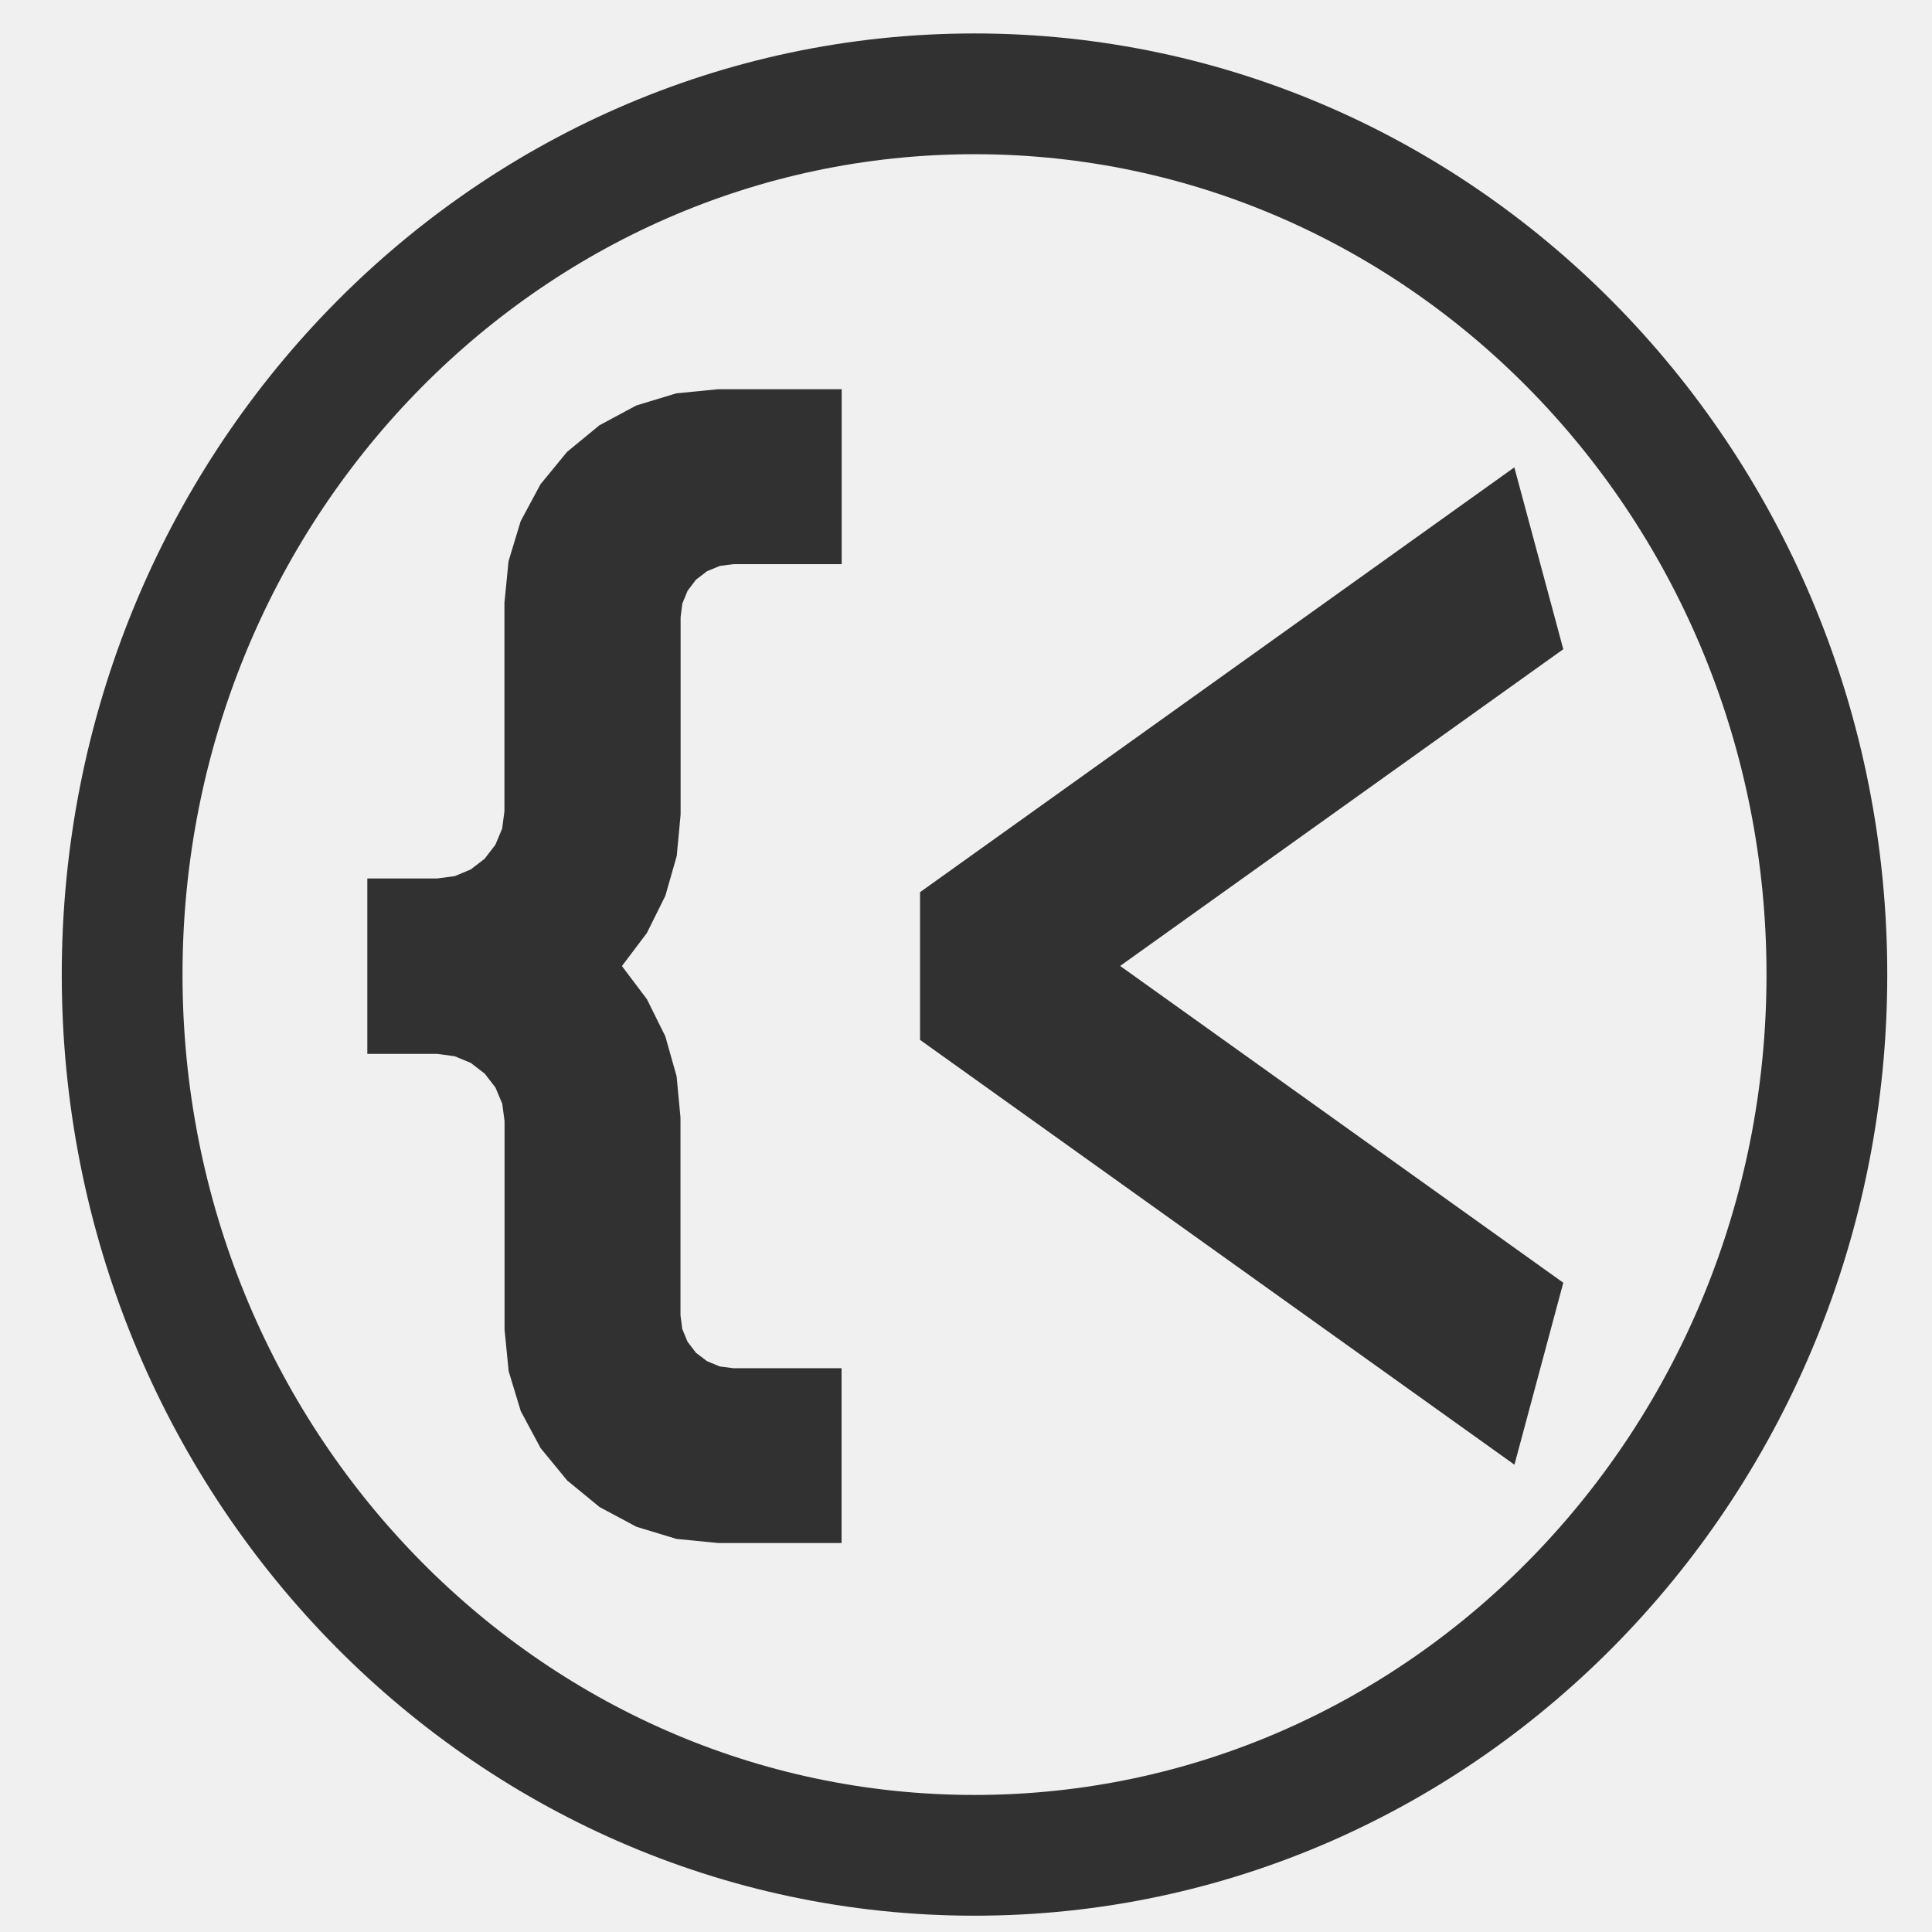
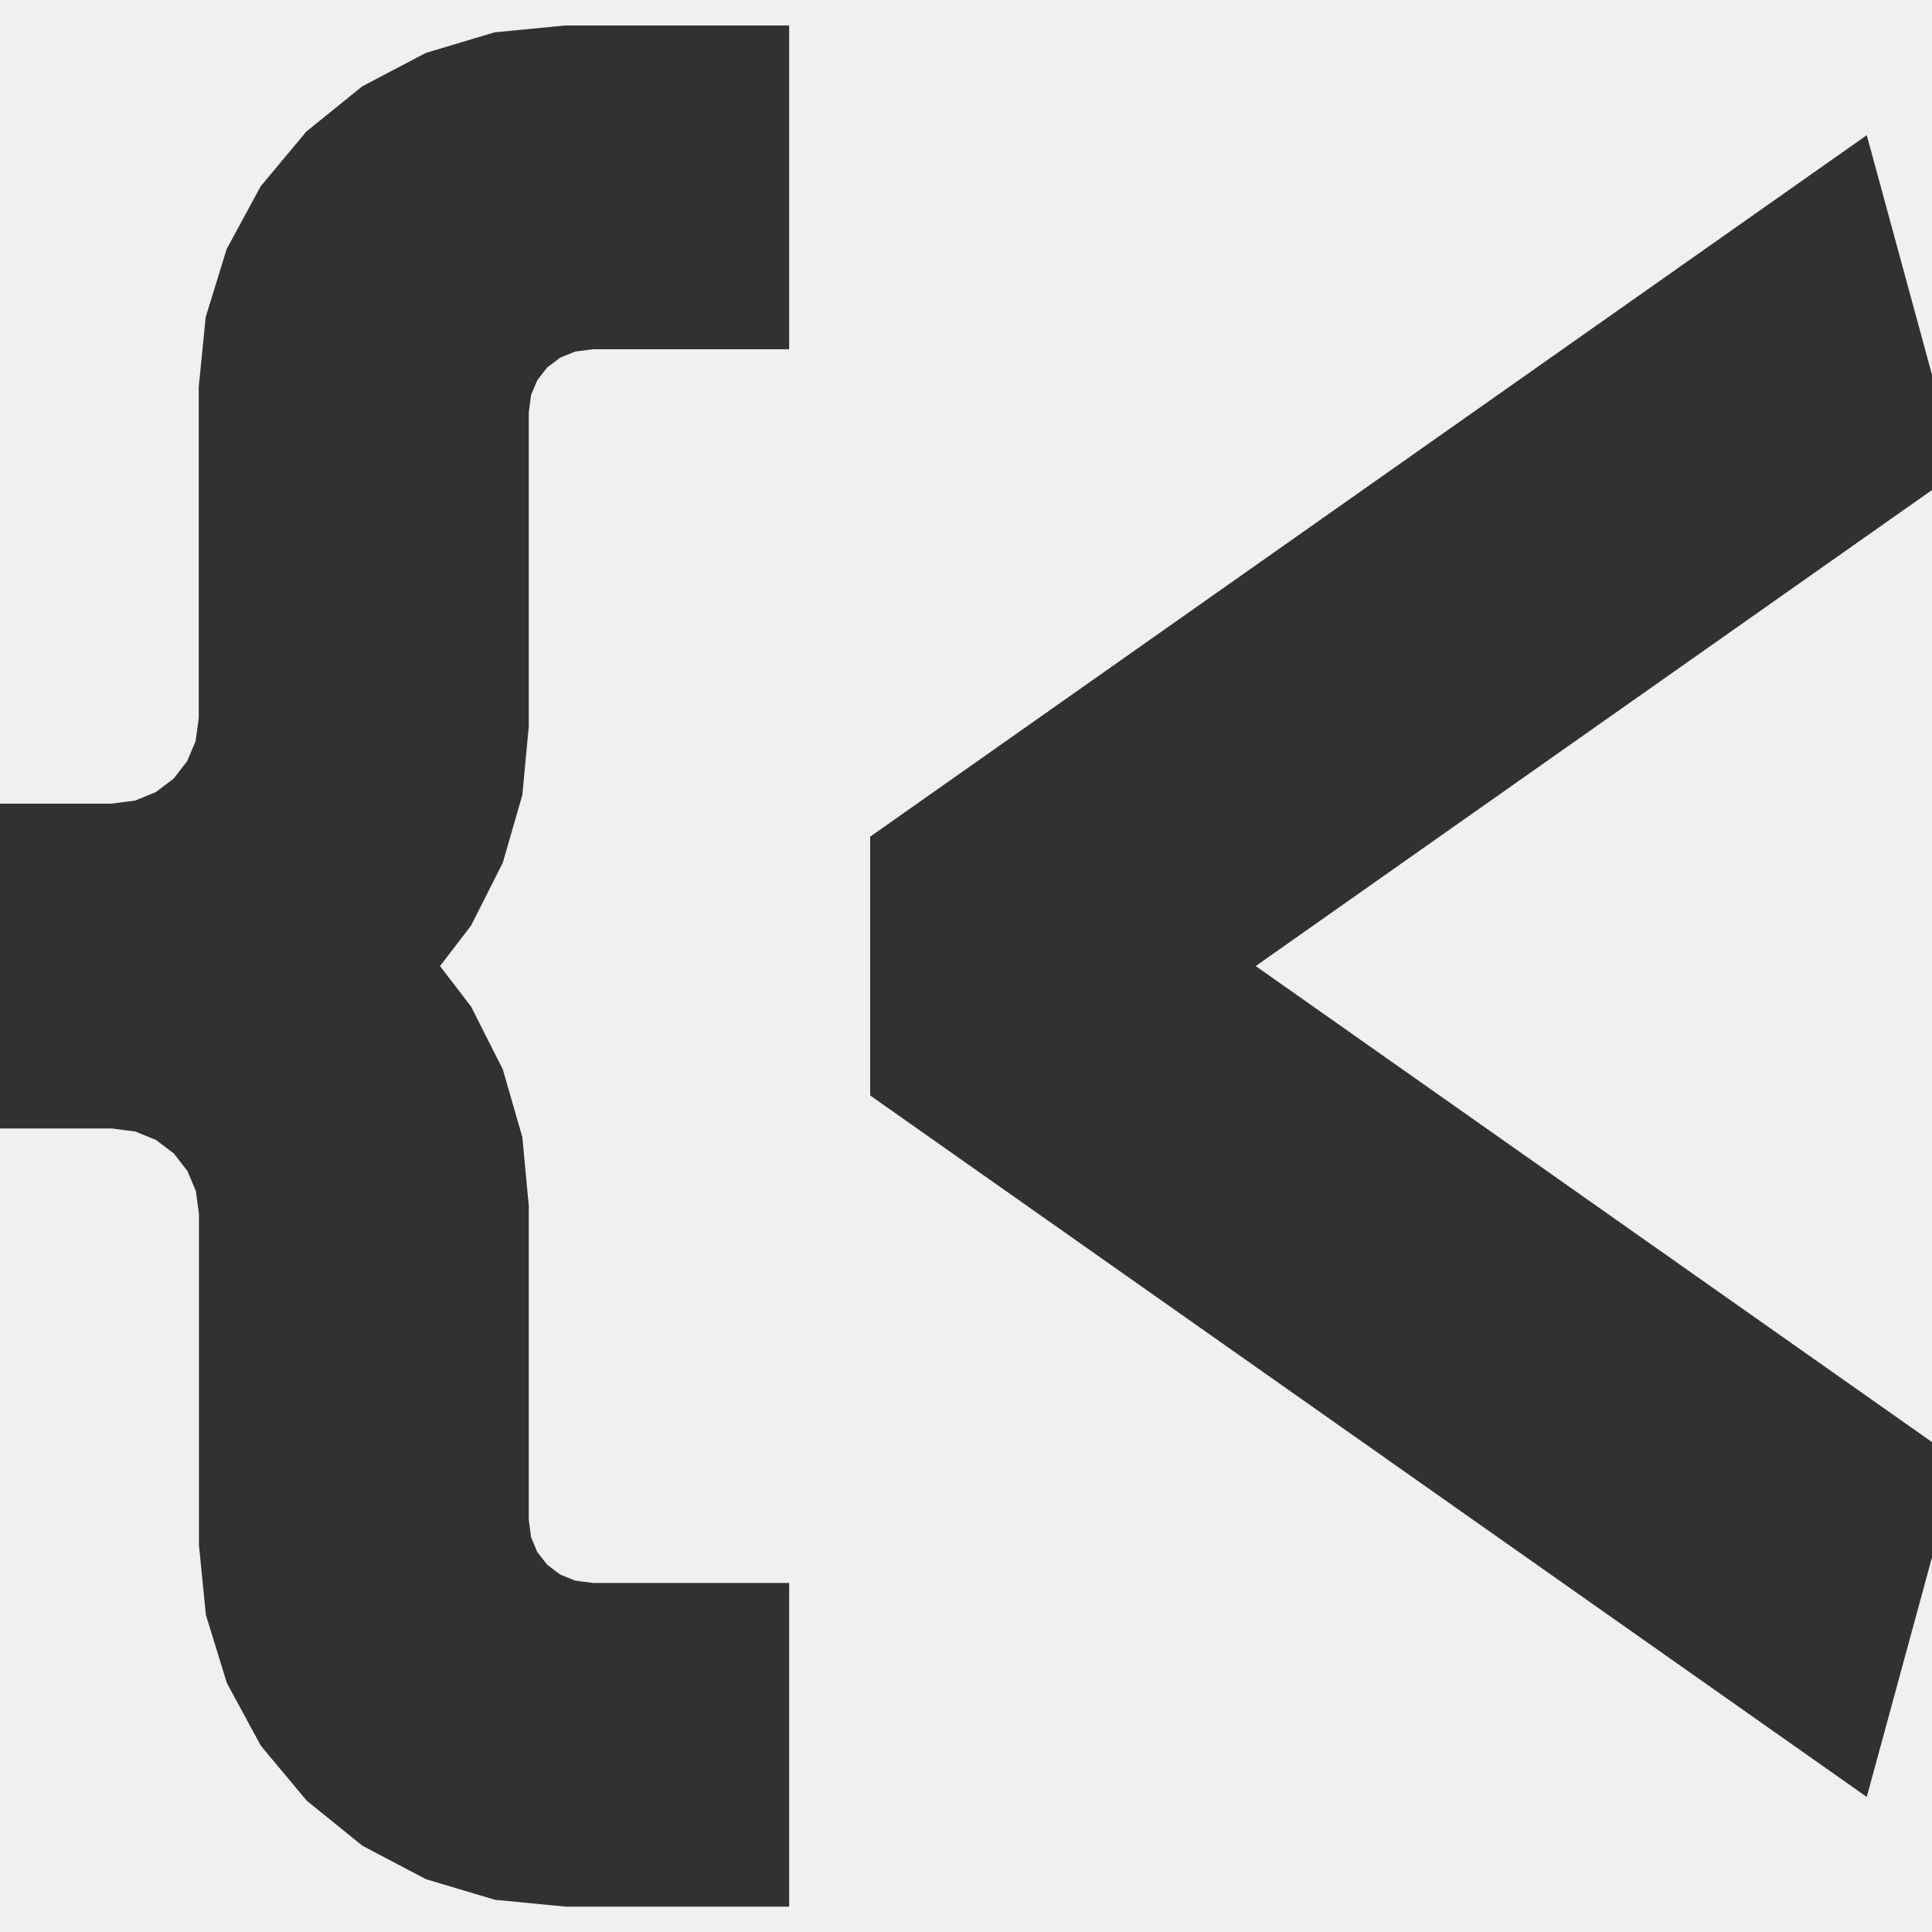
- <svg xmlns="http://www.w3.org/2000/svg" width="32" height="32" viewBox="0 0 32 32" fill="none">
-   <g clip-path="url(#clip0_133_2)">
-     <path d="M15.239 14.777V17.224L25.084 24.26L25.893 21.246L18.553 15.999L25.893 10.753L25.082 7.741L15.239 14.777ZM10.539 6.716L9.928 7.044L9.392 7.485L8.952 8.021L8.624 8.632L8.423 9.295L8.355 9.985V13.438L8.317 13.725L8.205 13.992L8.028 14.223L7.798 14.4L7.531 14.512L7.244 14.55H6.084V17.456H7.245L7.532 17.495L7.799 17.606L8.03 17.784L8.207 18.014L8.319 18.281L8.357 18.569V22.022L8.425 22.712L8.626 23.374L8.954 23.985L9.394 24.521L9.93 24.961L10.541 25.288L11.203 25.489L11.893 25.557H13.939V22.662H12.149L11.922 22.633L11.71 22.545L11.527 22.406L11.388 22.223L11.3 22.011L11.271 21.784V18.512L11.207 17.828L11.02 17.165L10.715 16.55L10.301 16.001L10.715 15.452L11.02 14.838L11.209 14.177L11.273 13.492V10.222L11.302 9.995L11.39 9.783L11.529 9.6L11.711 9.461L11.924 9.373L12.15 9.344H13.941V6.447H11.891L11.201 6.515L10.539 6.716Z" fill="#313131" />
-     <path d="M16.141 30.73C23.938 30.73 30.259 24.199 30.259 16.142C30.259 8.085 23.938 1.554 16.141 1.554C8.344 1.554 2.023 8.085 2.023 16.142C2.023 24.199 8.344 30.73 16.141 30.73Z" stroke="#313131" stroke-width="2" stroke-miterlimit="11.339" />
+ <svg xmlns="http://www.w3.org/2000/svg" width="120" height="120" viewBox="0 0 120 120" fill="none">
+   <g clip-path="url(#clip0_324_33)">
+     <path d="M55.465 52.702V67.305L115.111 109.288L120.007 91.308L75.532 60.003L120.007 28.698L115.111 10.719L55.465 52.702ZM26.988 4.604L23.283 6.553L20.034 9.18L17.368 12.374L15.389 16.025L14.172 19.982L13.762 24.096V44.696L13.53 46.411L12.855 48.008L11.784 49.384L10.388 50.44L8.767 51.105L7.027 51.333H0V68.674H7.04L8.78 68.902L10.401 69.567L11.797 70.623L12.869 71.999L13.544 73.596L13.775 75.31V95.911L14.185 100.024L15.403 103.981L17.381 107.632L20.047 110.826L23.296 113.454L27.001 115.403L31.017 116.602L35.192 117.007H47.598V99.737H36.747L35.371 99.561L34.087 99.04L32.982 98.205L32.135 97.117L31.606 95.852L31.427 94.496V74.971L31.044 70.89L29.906 66.946L28.053 63.276L25.546 60.003L28.053 56.731L29.906 53.06L31.044 49.116L31.427 45.035V25.517L31.606 24.161L32.135 22.896L32.982 21.808L34.087 20.973L35.371 20.452L36.747 20.276H47.598V3H35.179L31.004 3.404L26.988 4.604Z" fill="#313131" stroke="#313131" stroke-width="2.835" stroke-miterlimit="11.339" />
  </g>
  <defs>
-     <clipPath id="clip0_133_2">
-       <rect width="32" height="32" fill="white" />
+     <clipPath id="clip0_324_33">
+       <rect width="120" height="120" fill="white" />
    </clipPath>
  </defs>
</svg>
